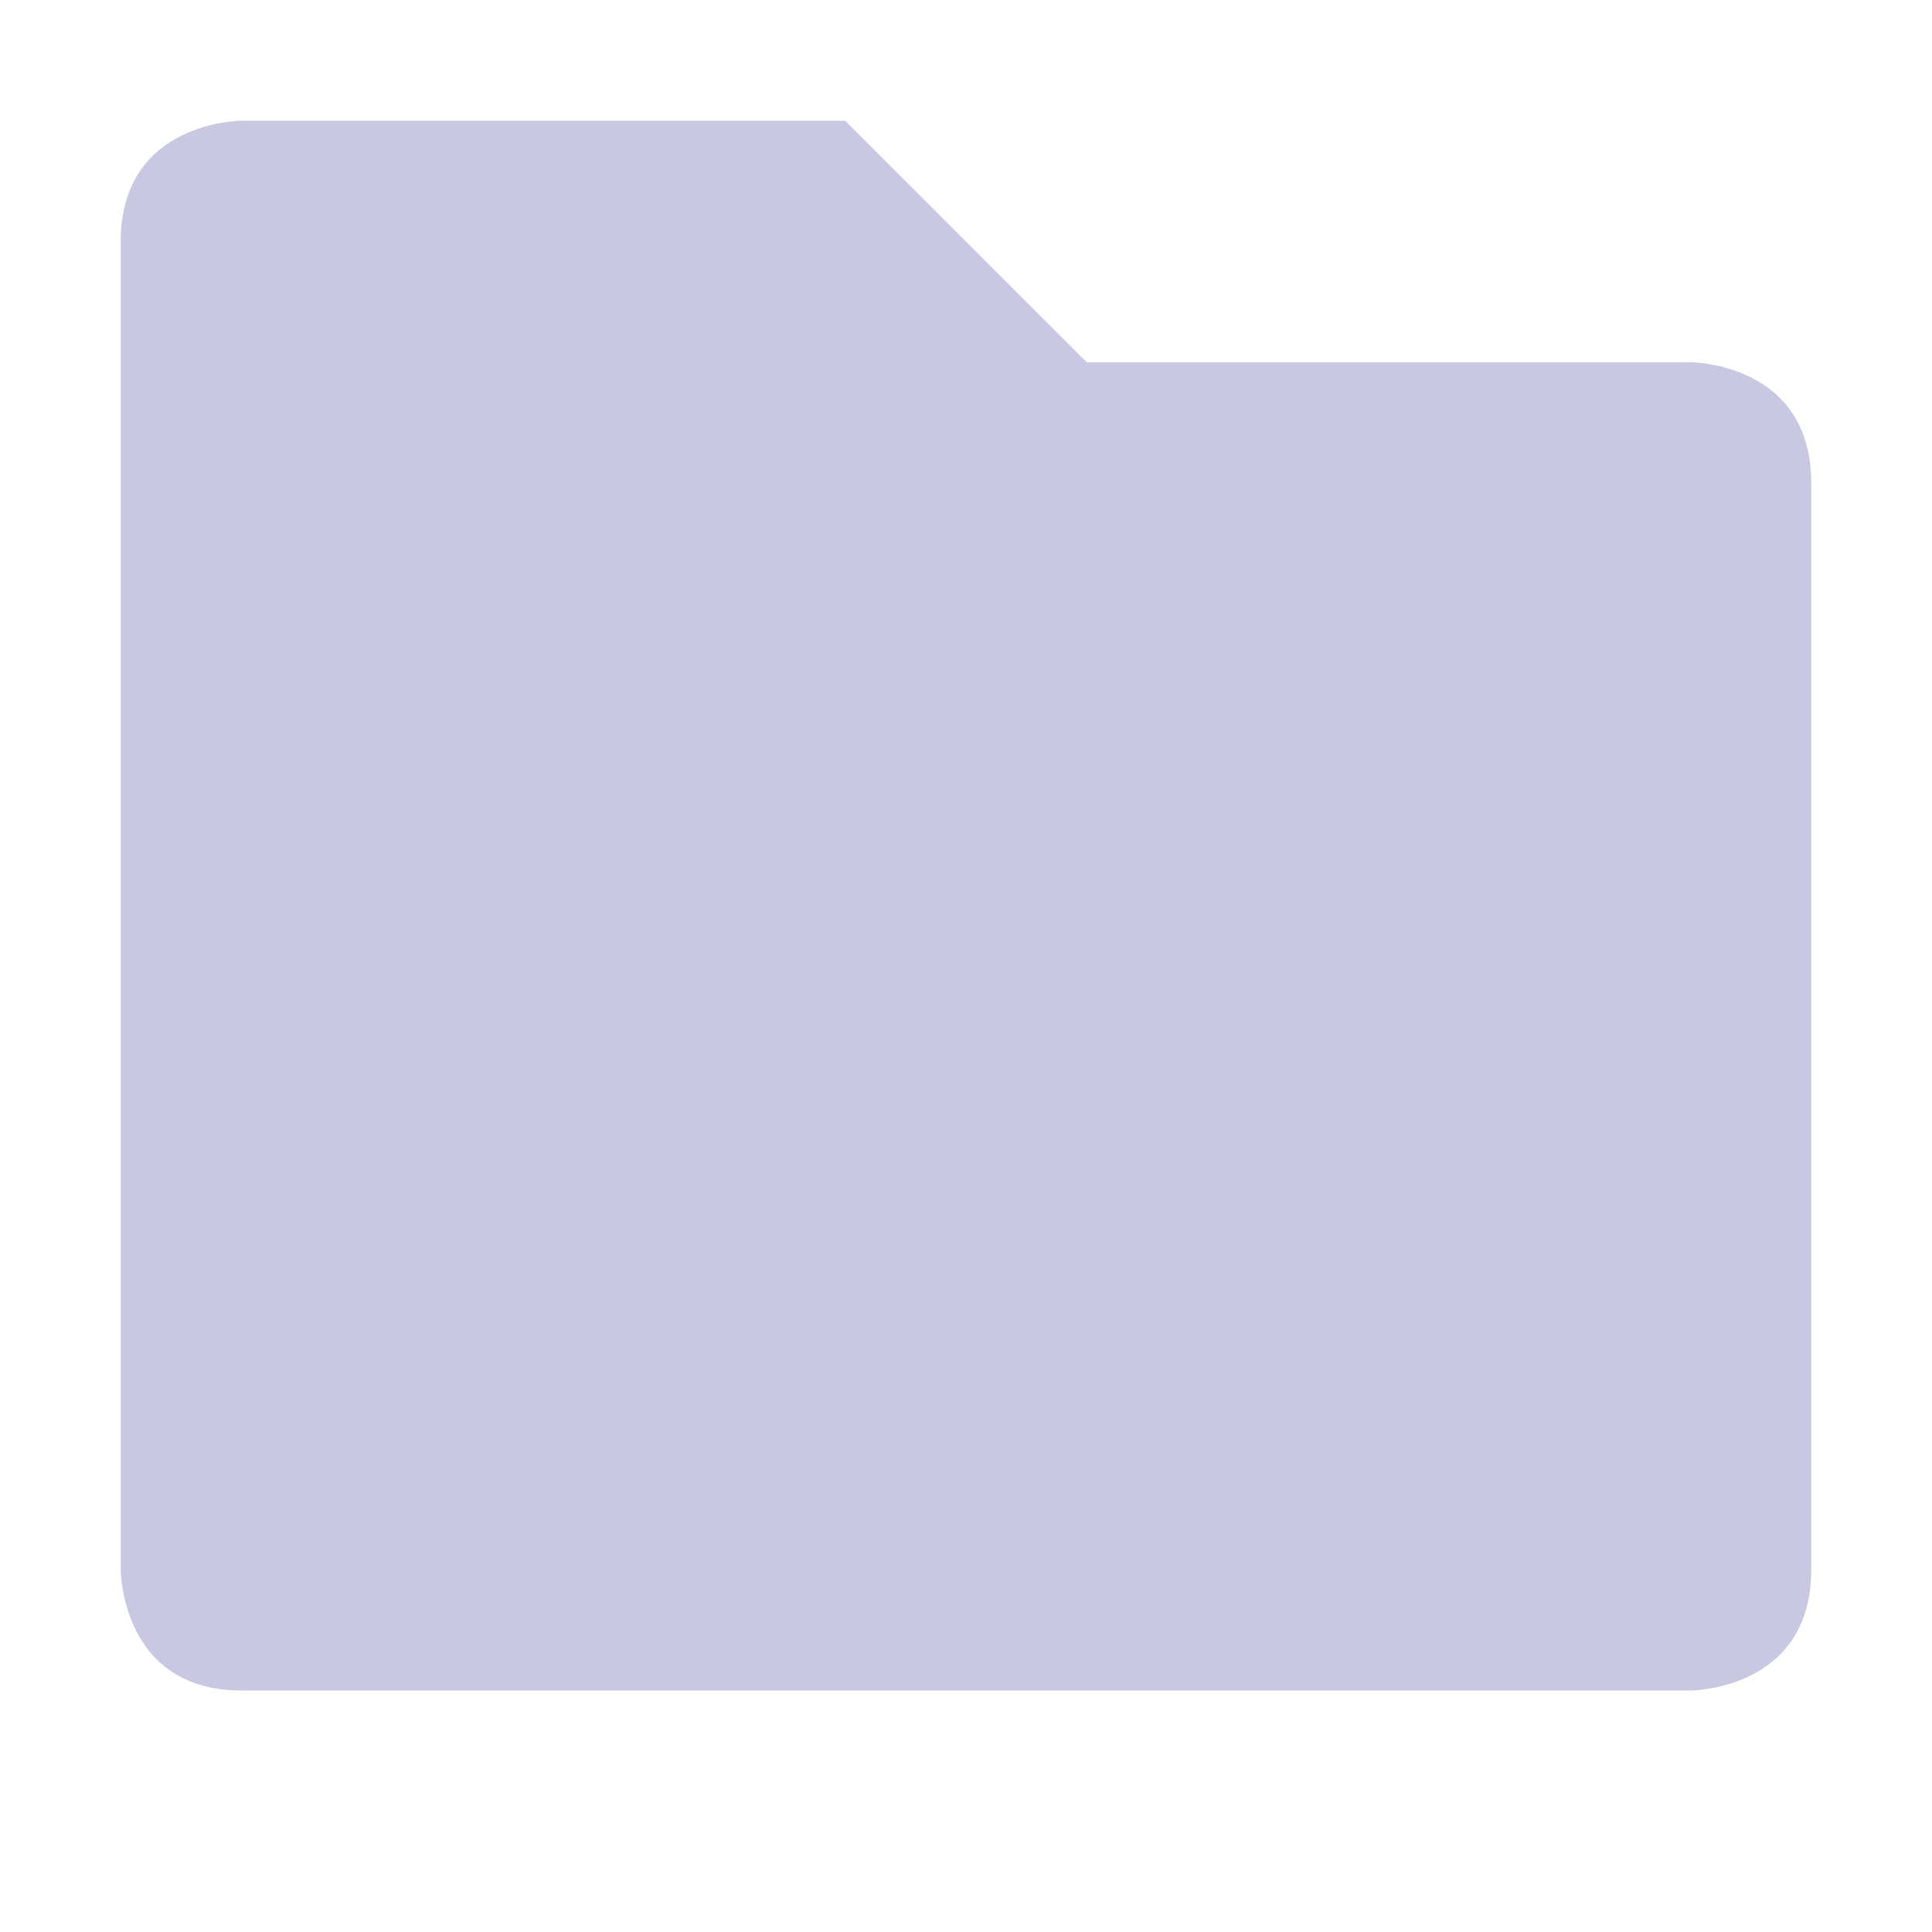
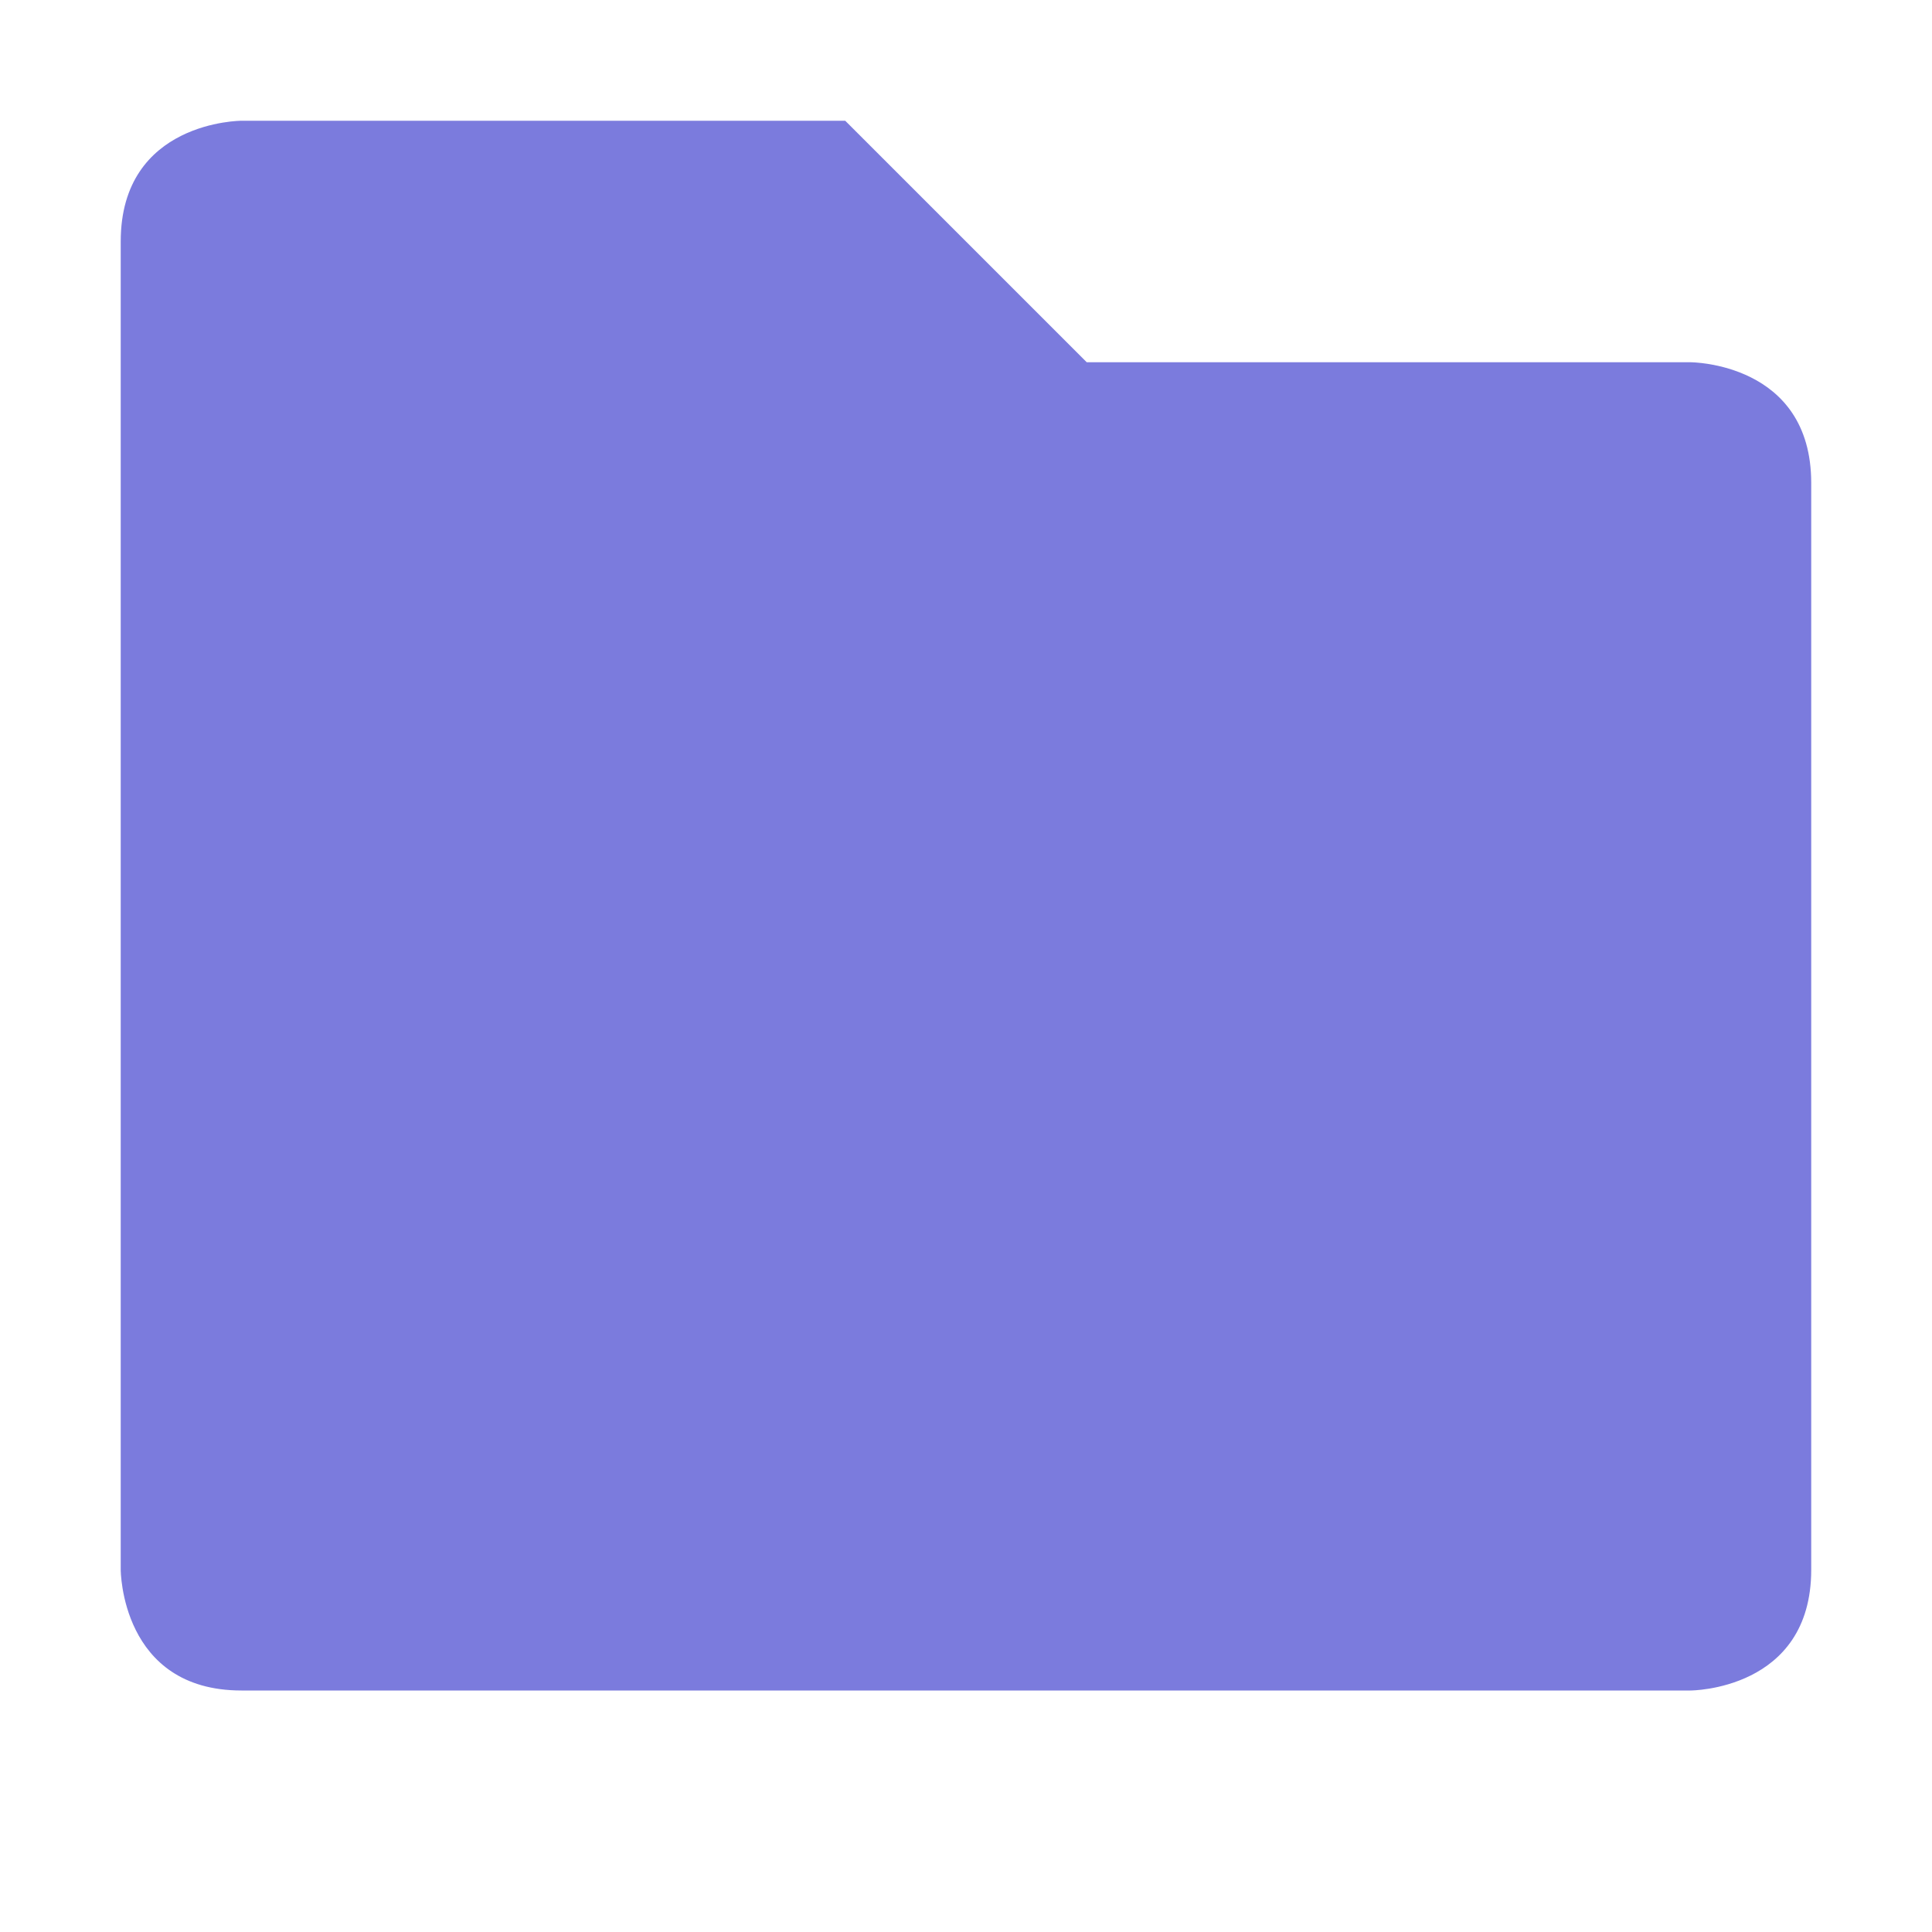
<svg xmlns="http://www.w3.org/2000/svg" xmlns:ns1="http://www.openswatchbook.org/uri/2009/osb" height="16" id="svg7384" style="enable-background:new" version="1.1" width="16">
  <defs id="defs7386">
    <linearGradient id="linearGradient5606" ns1:paint="solid">
      <stop id="stop5608" offset="0" style="stop-color:#000000;stop-opacity:1;" />
    </linearGradient>
    <filter color-interpolation-filters="sRGB" id="filter7554">
      <feBlend id="feBlend7556" in2="BackgroundImage" mode="darken" />
    </filter>
  </defs>
  <g id="layer9" style="display:inline" transform="translate(-707.0004,393)" />
  <g id="layer10" style="display:inline;filter:url(#filter7554)" transform="translate(-707.0004,393)" />
  <g id="layer1" style="display:inline" transform="translate(-466.0002,-224)">
-     <path d="m 467,226 0,11 c 0,0 0,1 1,1 l 12,0 c 0,0 1,0 1,-1 l 0,-9 c 0,-1 -1,-1 -1,-1 l -5,0 -2,-2 -5,0 c 0,0 -1,0 -1,1 z" id="path5057-4" style="font-size:medium;font-style:normal;font-variant:normal;font-weight:normal;font-stretch:normal;text-indent:0;text-align:start;text-decoration:none;line-height:normal;letter-spacing:normal;word-spacing:normal;text-transform:none;direction:ltr;block-progression:tb;writing-mode:lr-tb;text-anchor:start;baseline-shift:baseline;color:#000000;fill:#9191c6;fill-opacity:1;stroke:none;stroke-width:2;marker:none;visibility:visible;display:inline;overflow:visible;enable-background:accumulate;font-family:Sans;-inkscape-font-specification:Sans;opacity:0.5" />
+     <path d="m 467,226 0,11 c 0,0 0,1 1,1 l 12,0 c 0,0 1,0 1,-1 l 0,-9 c 0,-1 -1,-1 -1,-1 l -5,0 -2,-2 -5,0 c 0,0 -1,0 -1,1 z" id="path5057-4" style="font-size:medium;font-style:normal;font-variant:normal;font-weight:normal;font-stretch:normal;text-indent:0;text-align:start;text-decoration:none;line-height:normal;letter-spacing:normal;word-spacing:normal;text-transform:none;direction:ltr;block-progression:tb;writing-mode:lr-tb;text-anchor:start;baseline-shift:baseline;color:#000000;fill:#7b7bdd;fill-opacity:1;stroke:none;stroke-width:2;marker:none;visibility:visible;display:inline;overflow:visible;enable-background:accumulate;font-family:Sans;-inkscape-font-specification:Sans;opacity:1" />
  </g>
  <g id="layer14" style="display:inline" transform="translate(-707.0004,393)" />
  <g id="layer15" style="display:inline" transform="translate(-707.0004,393)" />
  <g id="g71291" style="display:inline" transform="translate(-707.0004,393)" />
  <g id="layer2" style="display:inline" transform="translate(-466.0002,-74)" />
  <g id="g6058" style="display:inline" transform="translate(-466.0002,-74)" />
  <g id="layer12" style="display:inline" transform="translate(-707.0004,393)" />
</svg>
